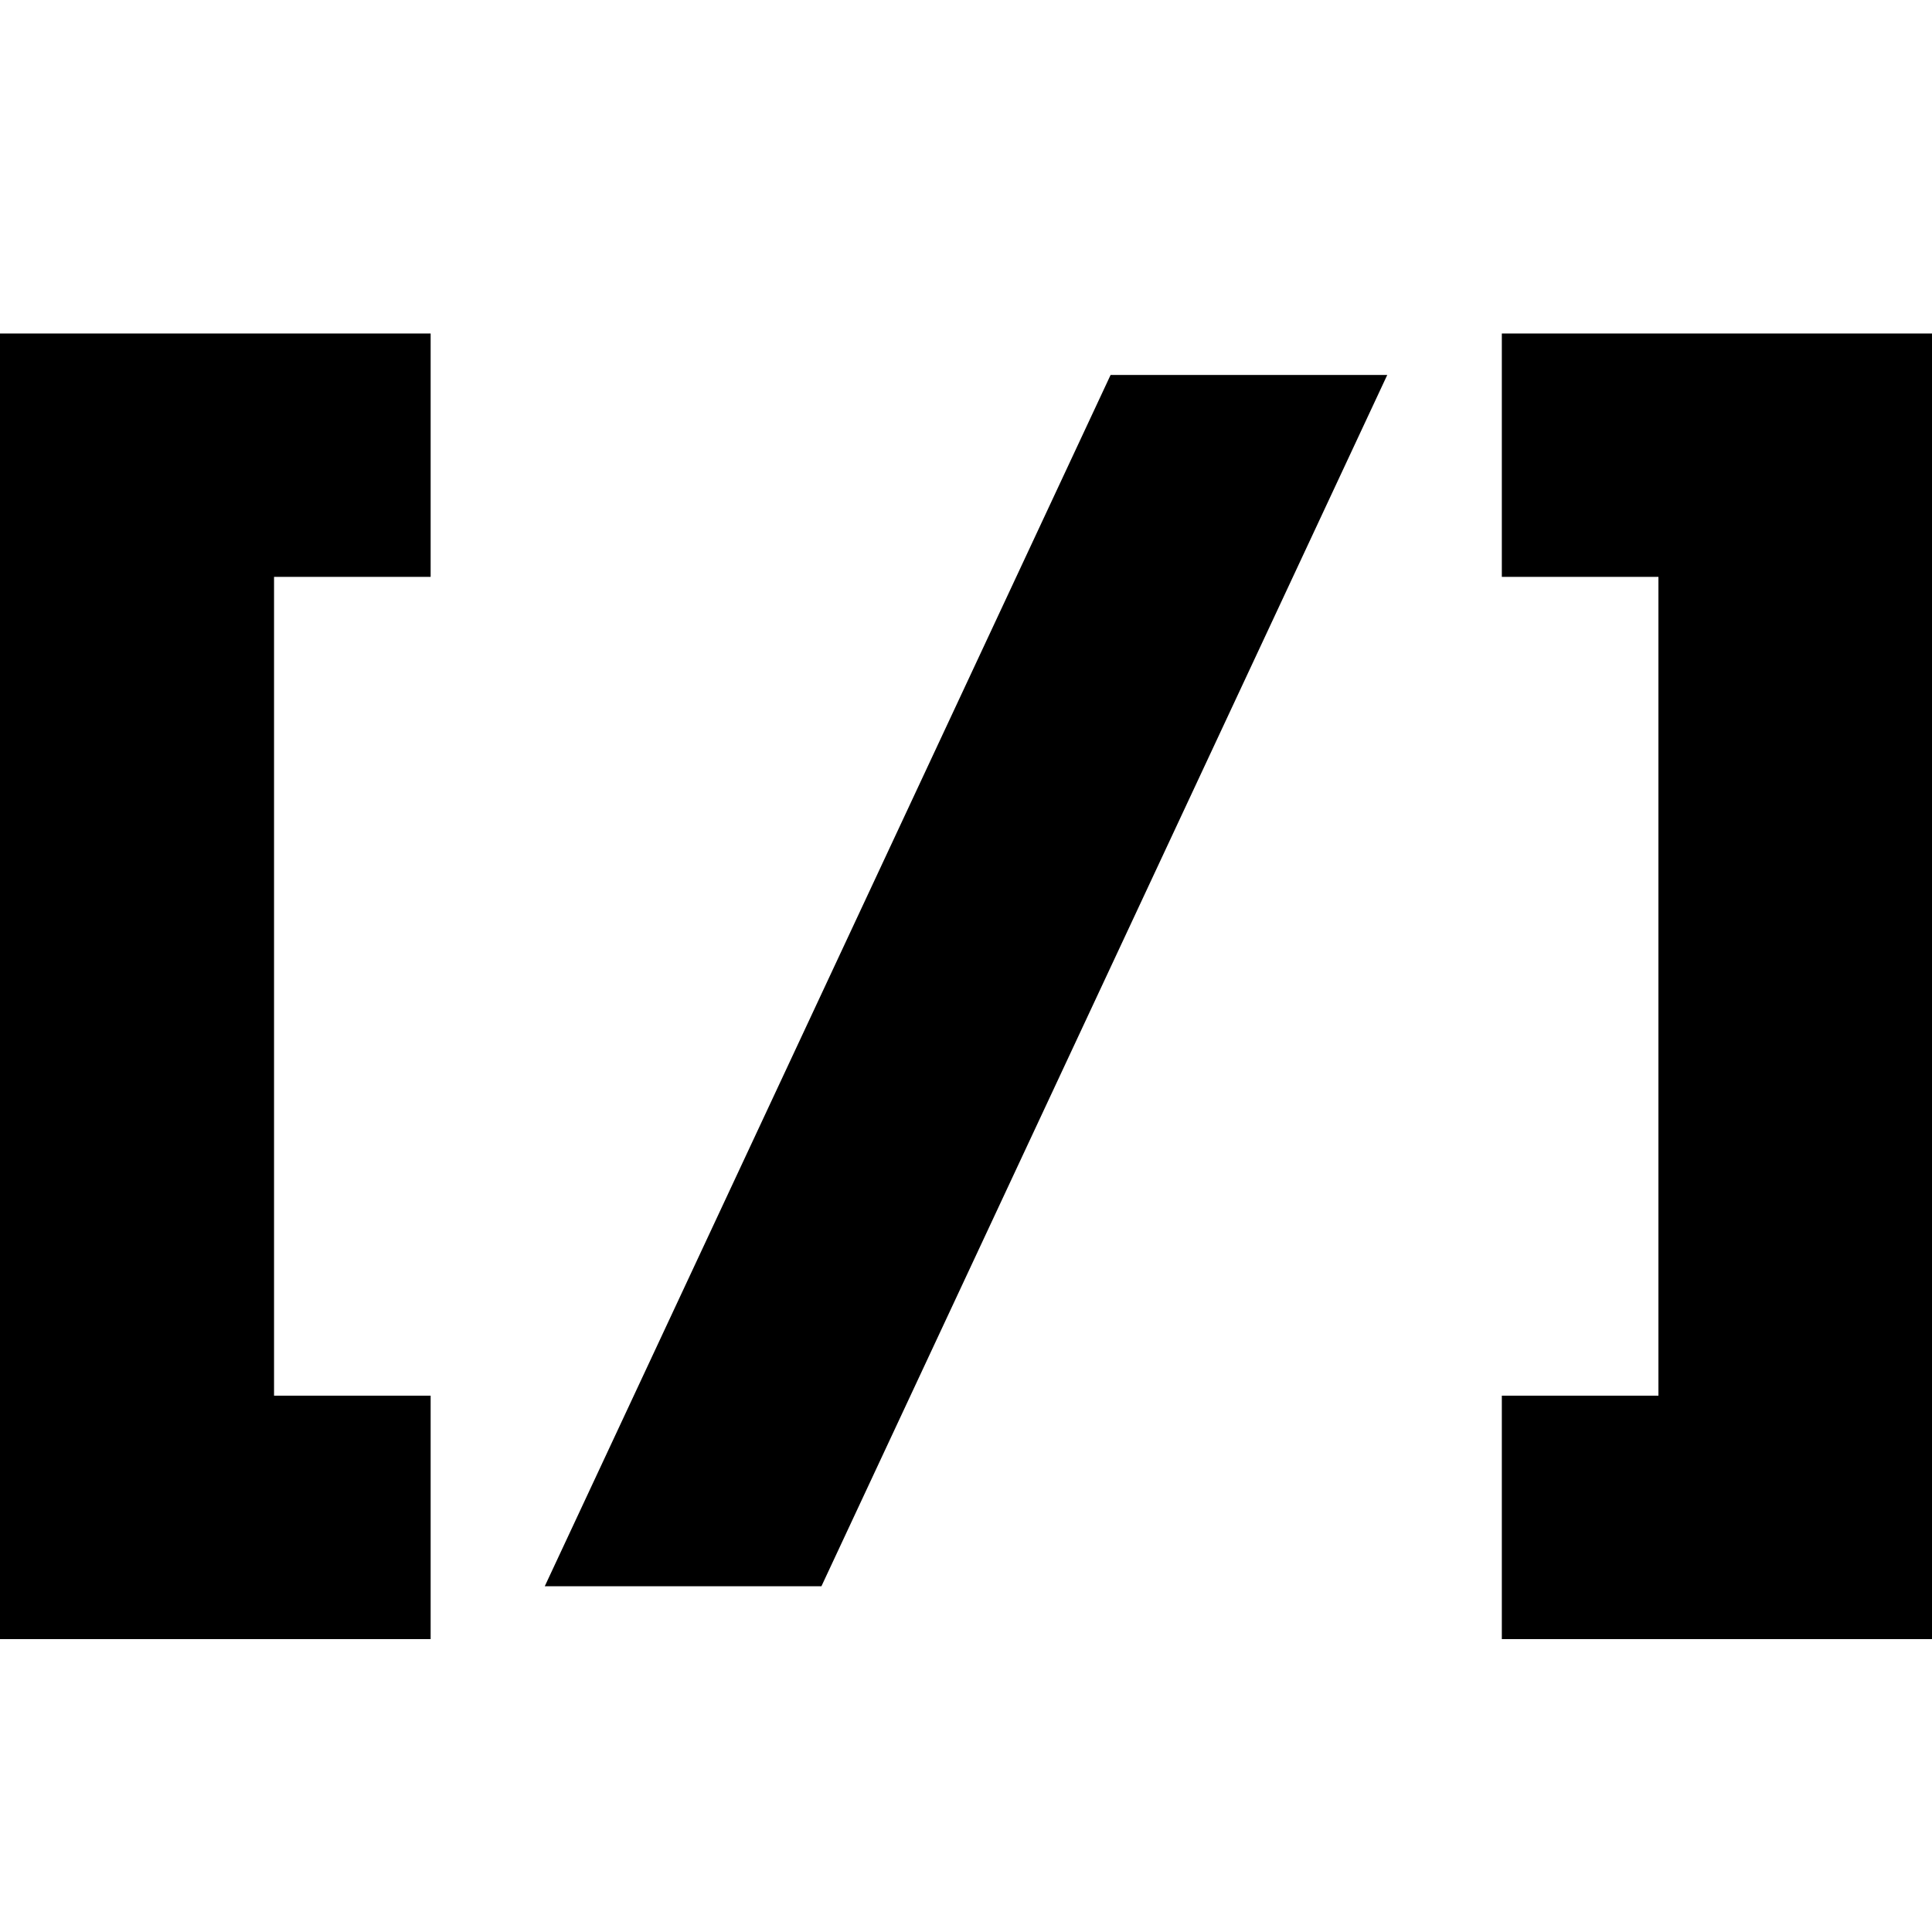
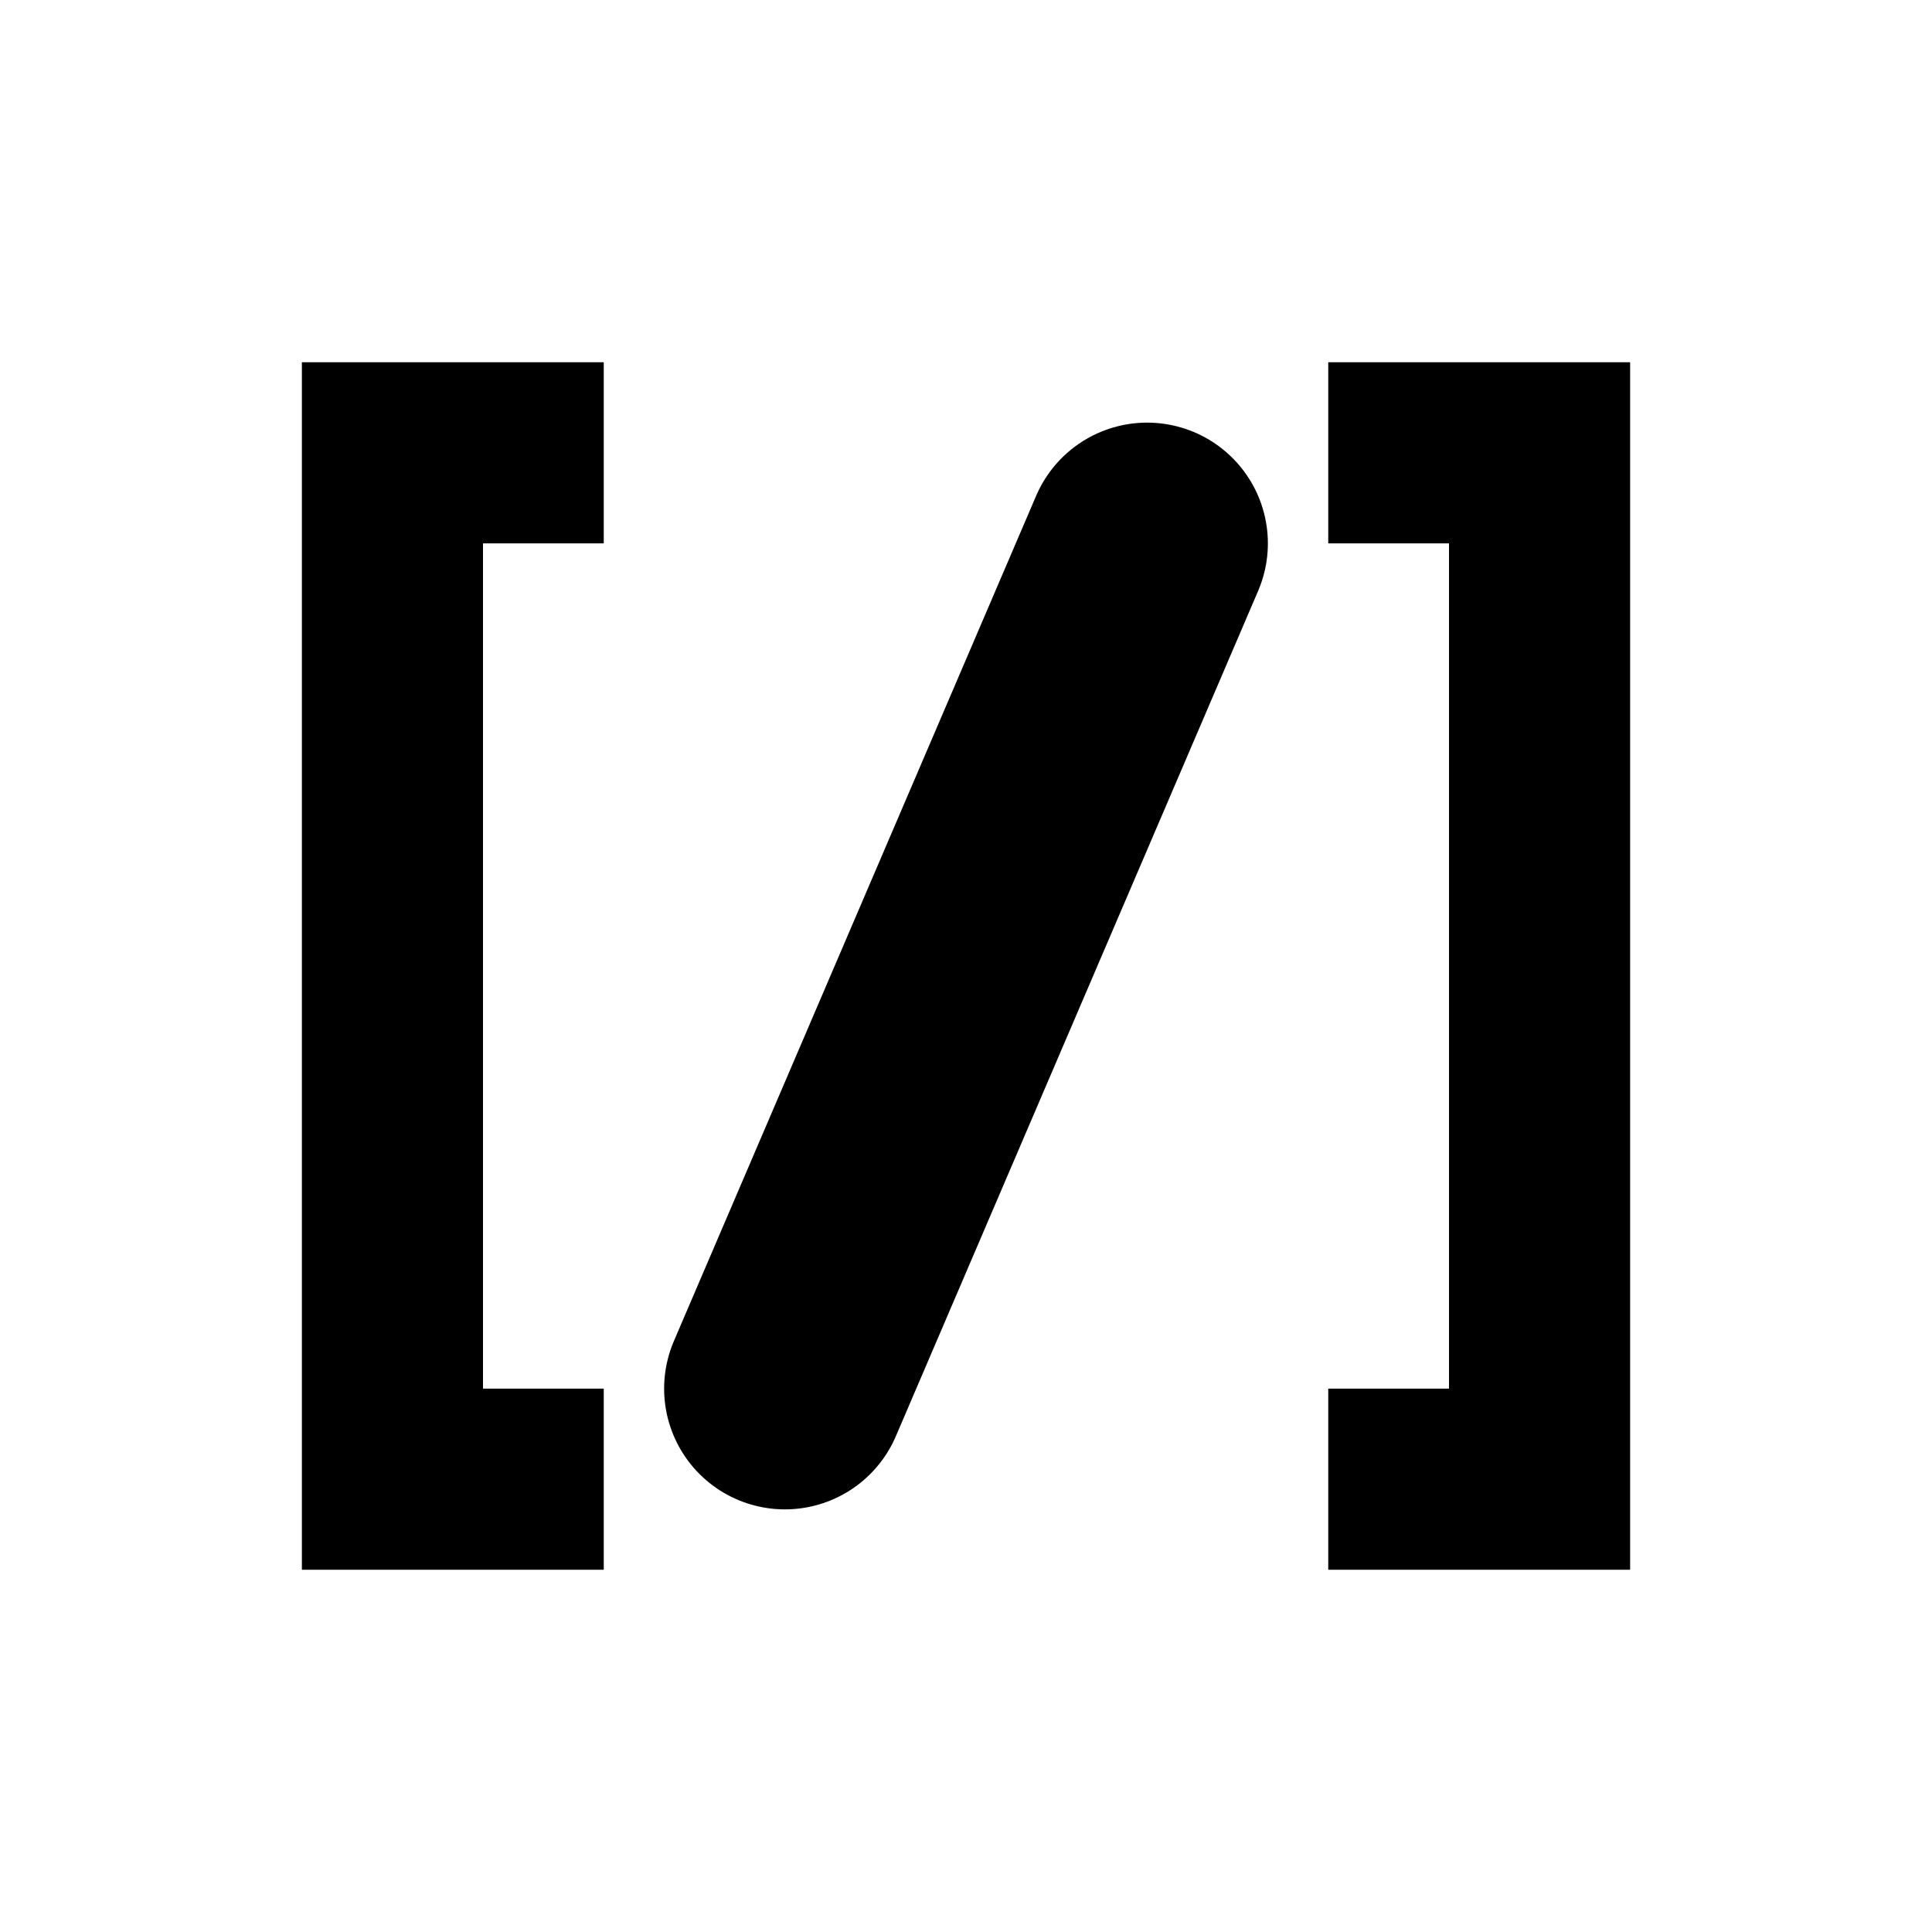
<svg xmlns="http://www.w3.org/2000/svg" width="16" height="16" viewBox="0 0 16 16">
-   <text x="8" y="8.5" font-family="ui-monospace, SFMono-Regular, Menlo, Monaco, Consolas, monospace" font-weight="900" font-size="11" fill="currentColor" stroke="currentColor" stroke-width="1.0" text-anchor="middle" dominant-baseline="middle" letter-spacing="0">[/]</text>
+   <g fill="currentColor">
+     <path d="M2.5 3 H5 V4.5 H4 V11.5 H5 V13 H2.5 Z" />
+     <path d="M11 3 H13.5 V13 H11 V11.5 H12 V4.5 H11 Z" />
+   </g>
+   <line x1="6.5" y1="11.5" x2="9.5" y2="4.5" stroke="currentColor" stroke-width="2" stroke-linecap="round" />
</svg>
